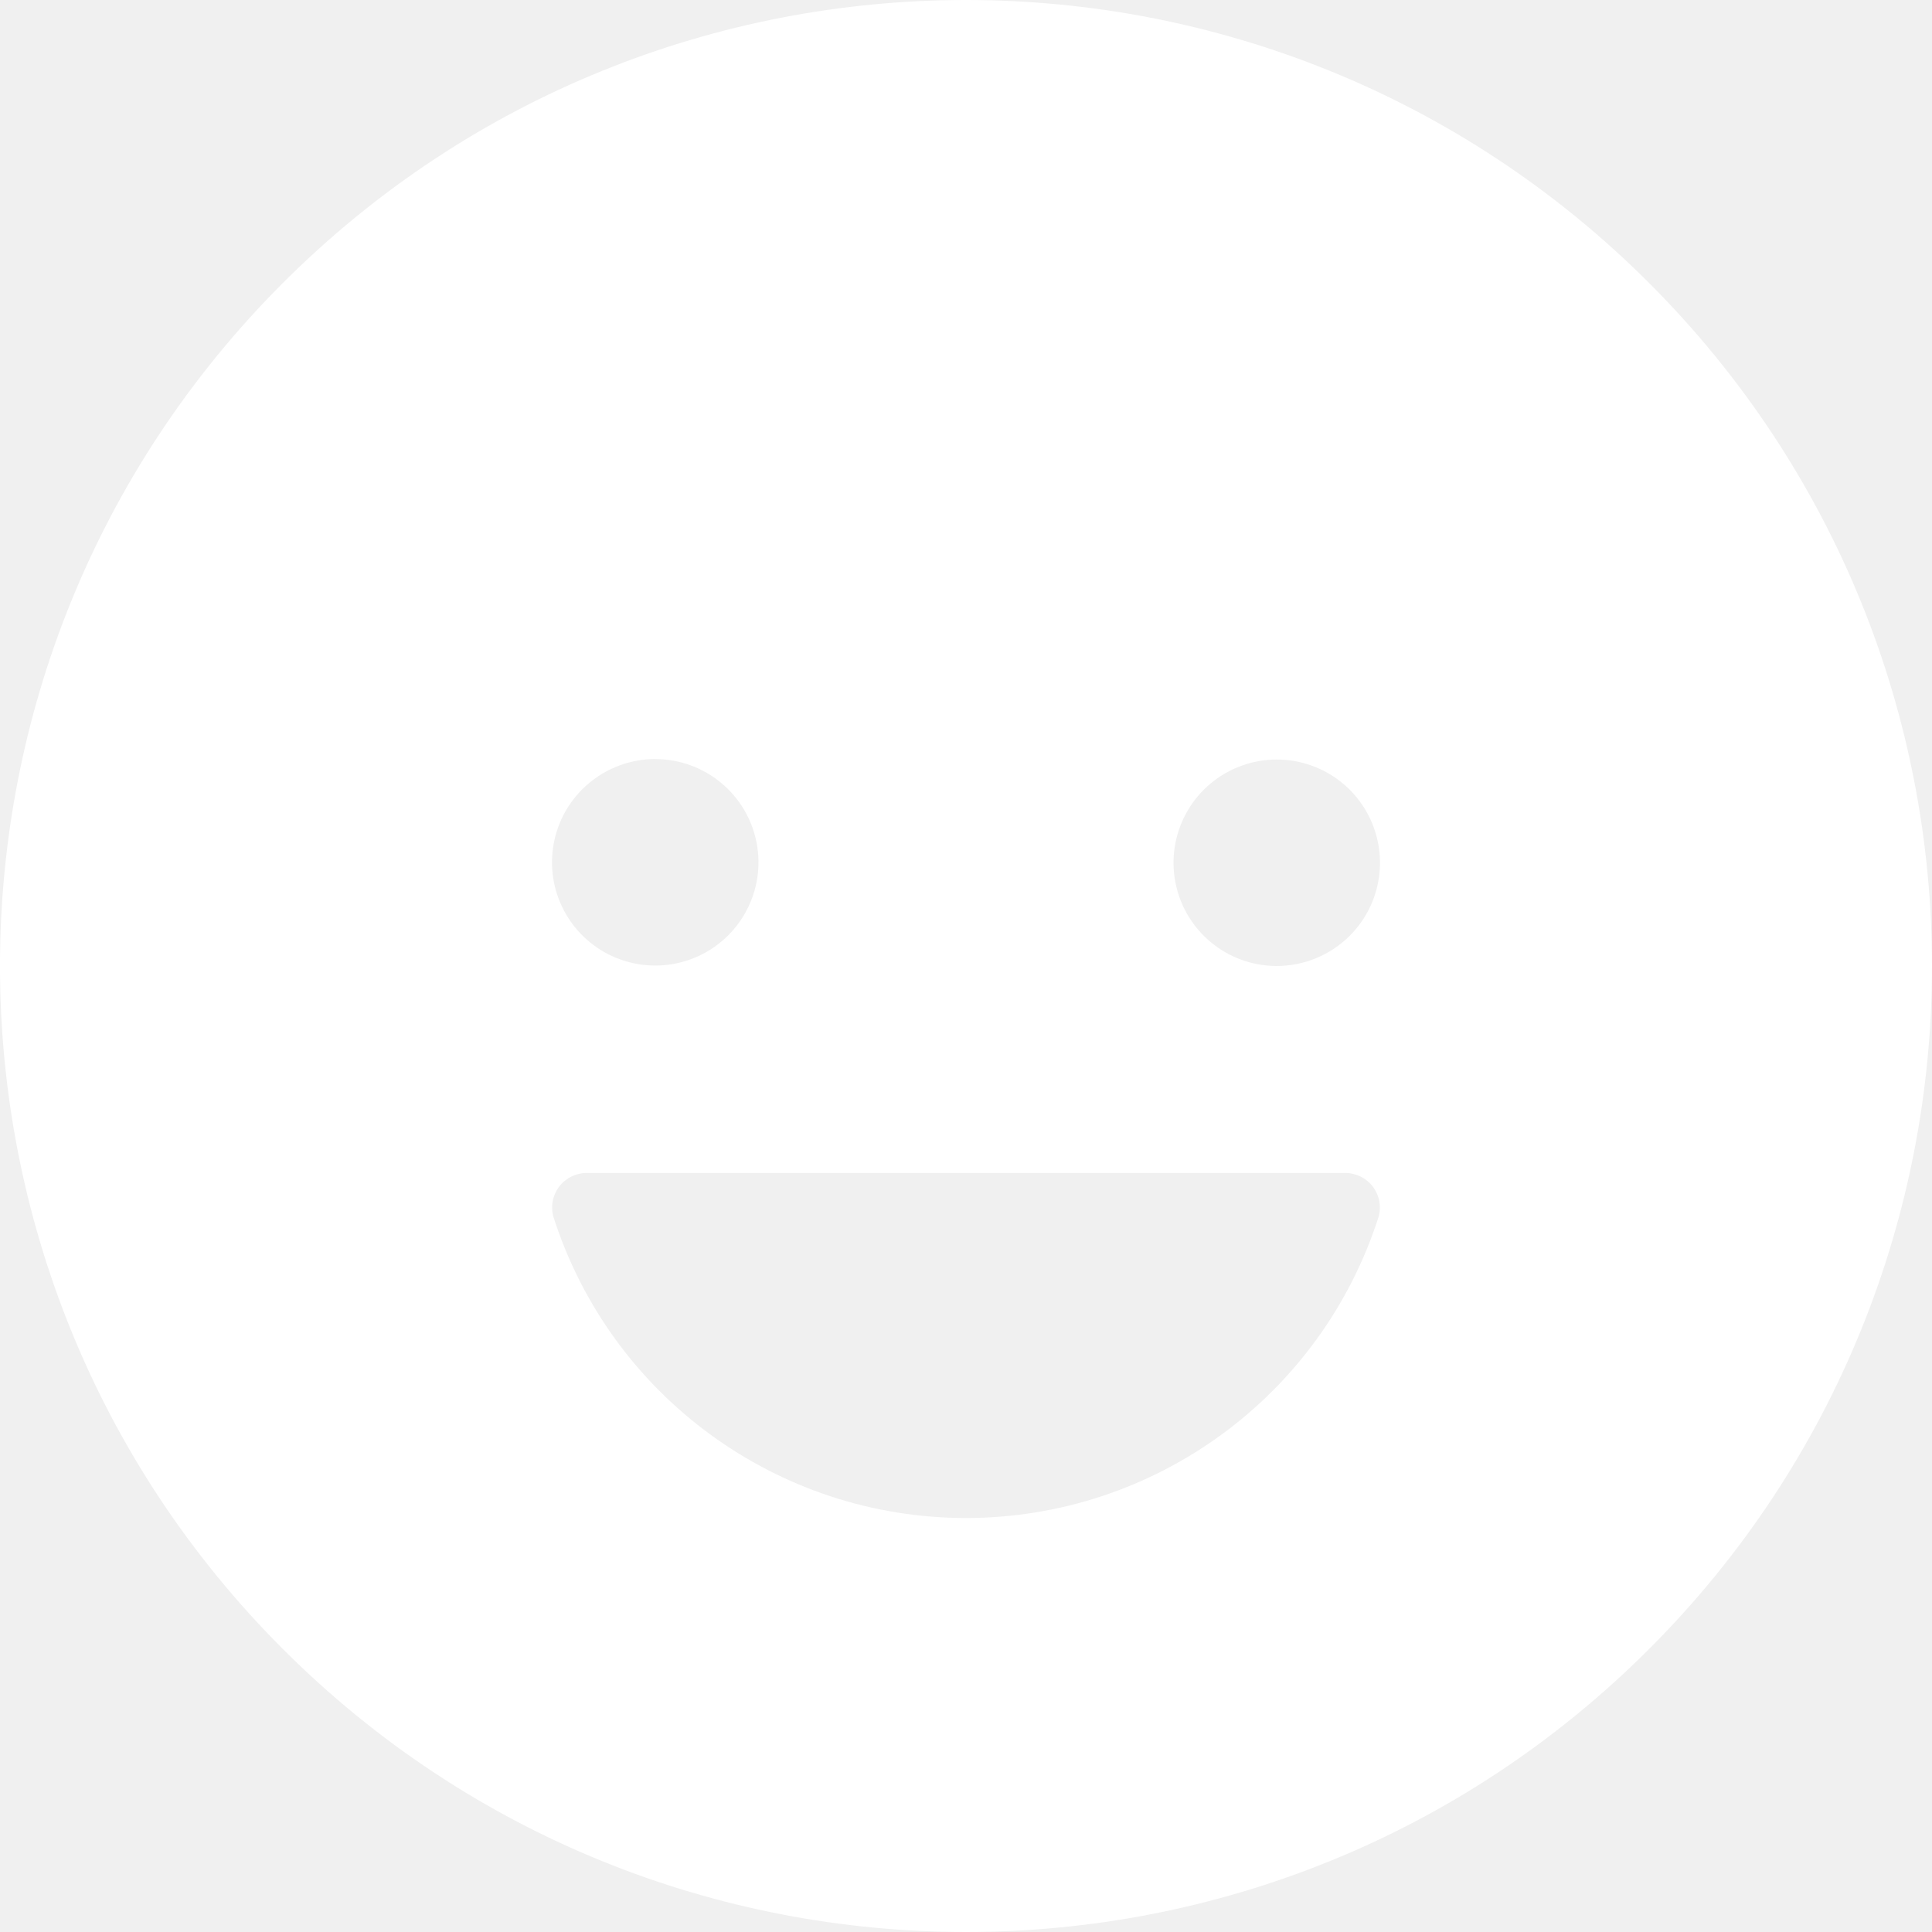
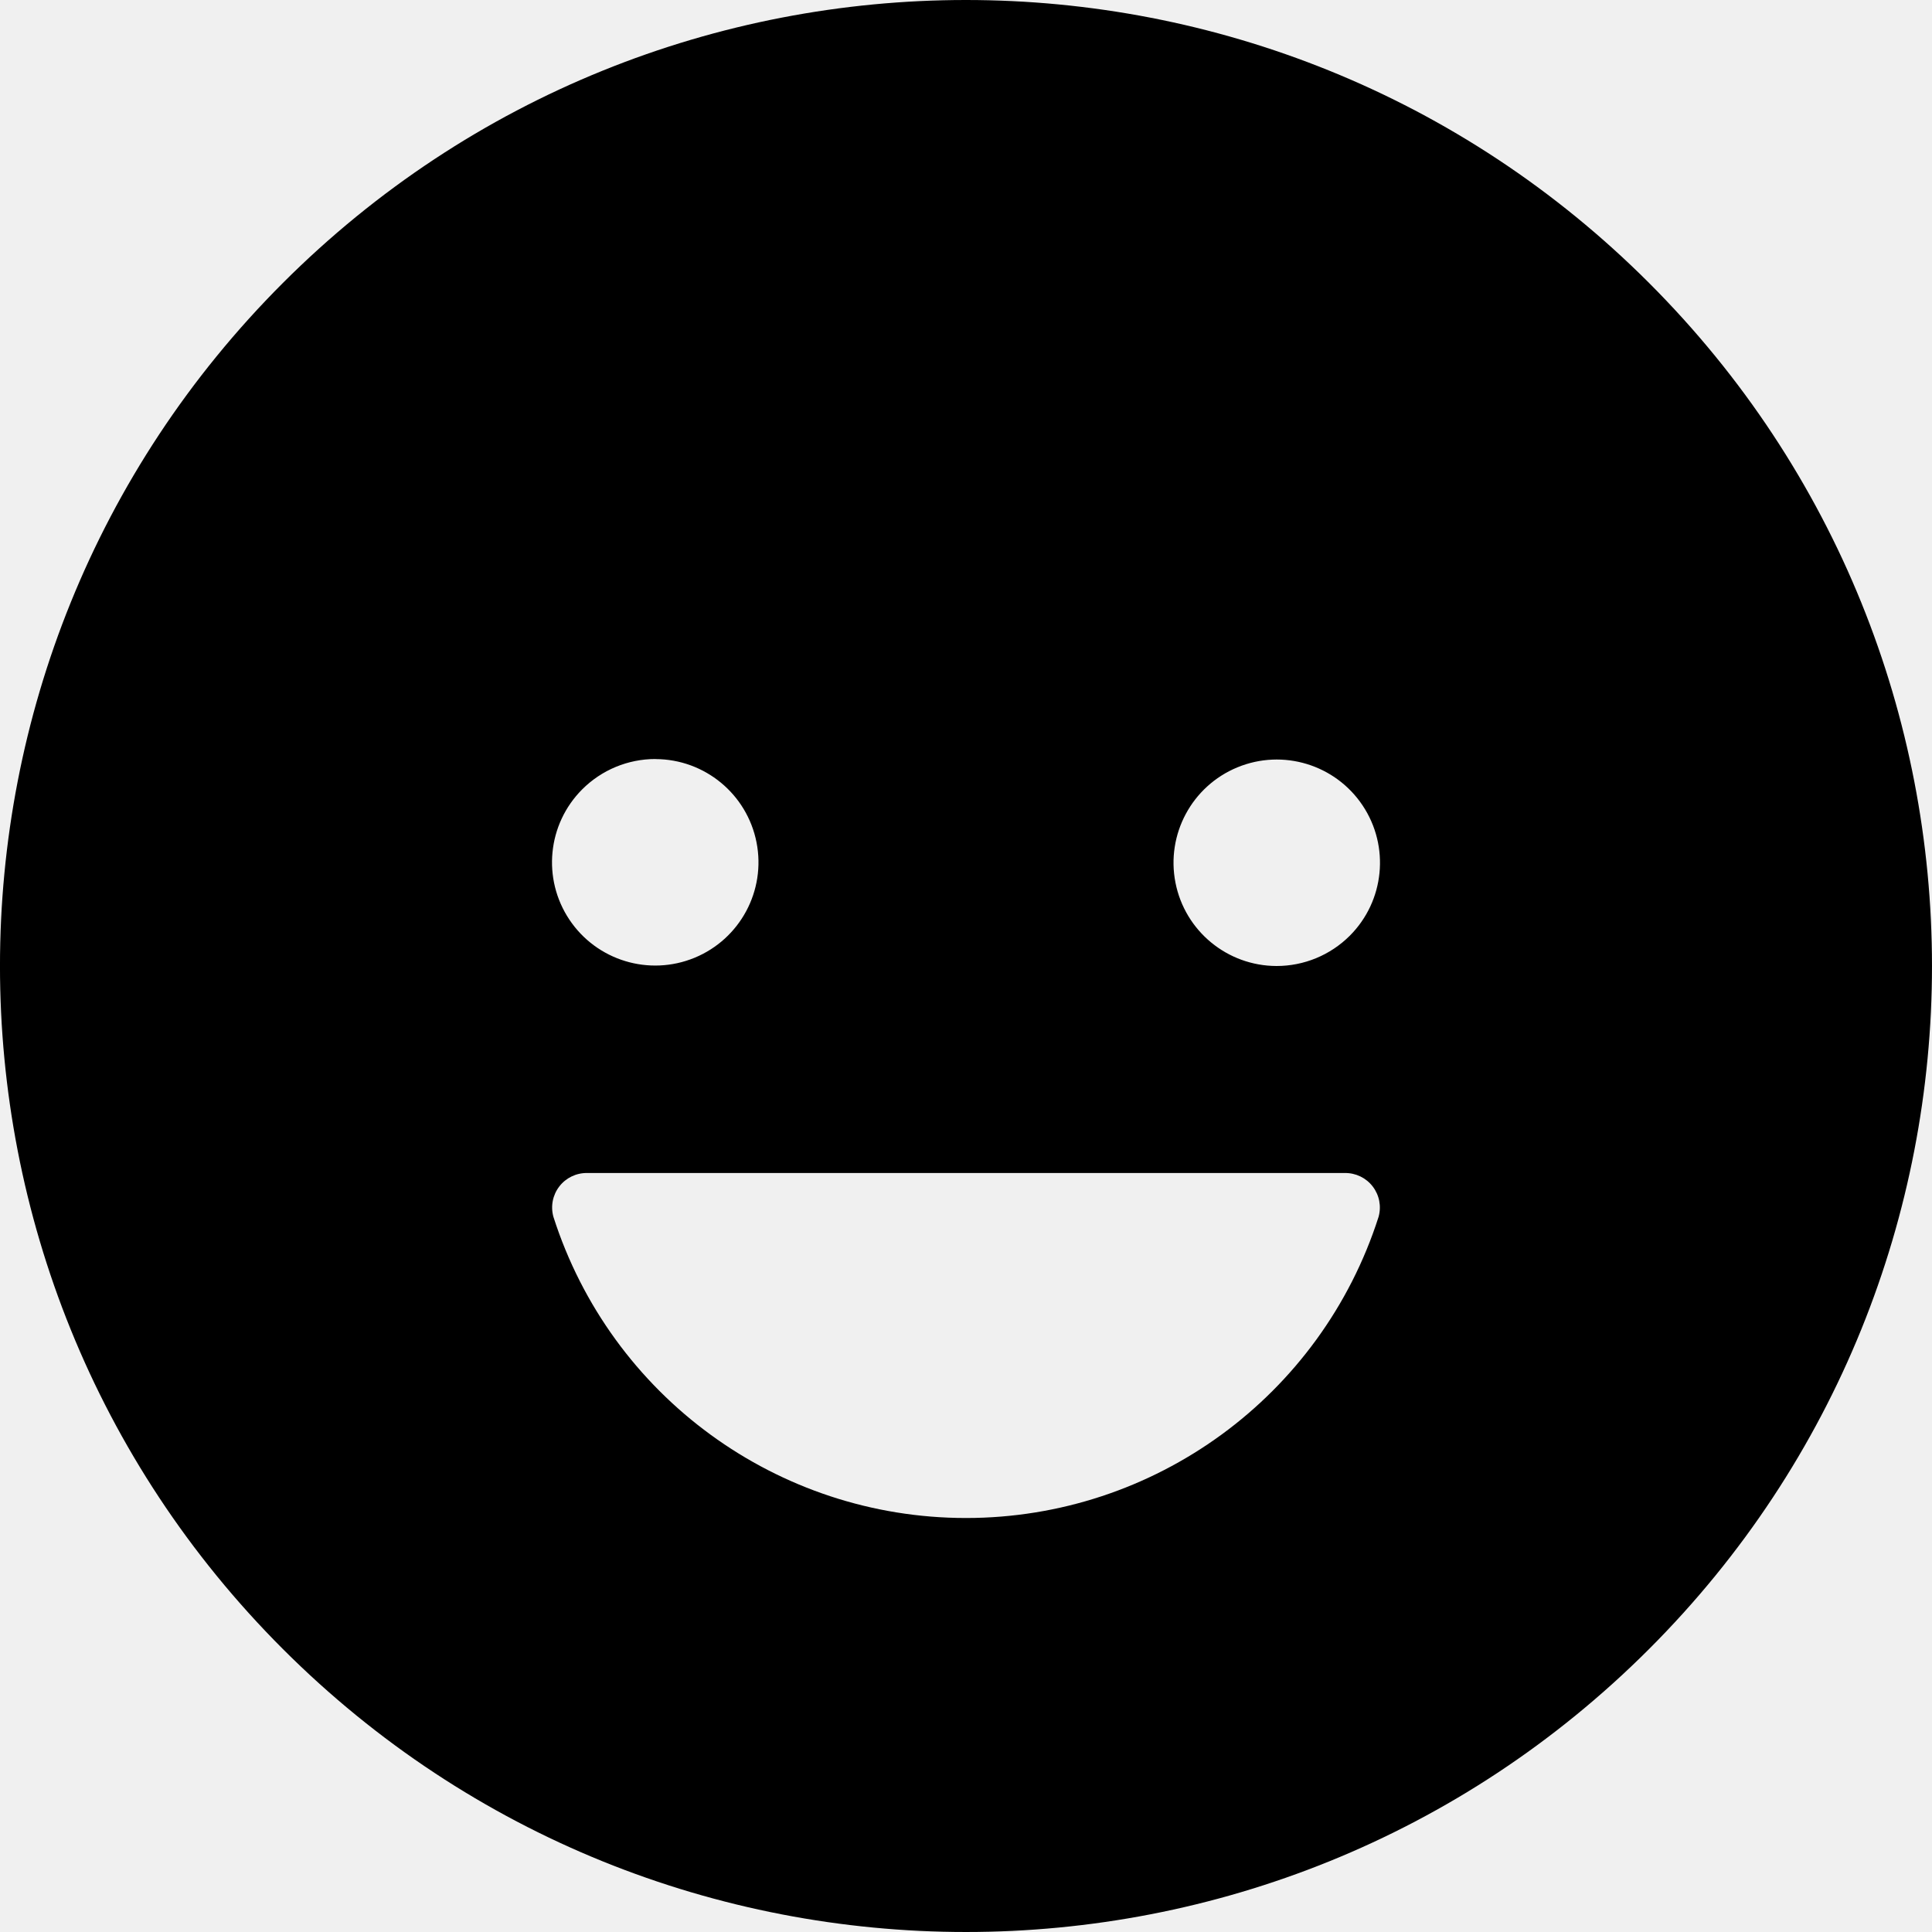
<svg xmlns="http://www.w3.org/2000/svg" width="77.5" height="77.5" viewBox="0 0 77.5 77.5">
-   <path id="happy" d="M98.15,43.35a38.75,38.75,0,1,0,0,54.8,38.749,38.749,0,0,0,0-54.8Zm-39.855,19.1a4.141,4.141,0,1,1-2.939,1.213A4.152,4.152,0,0,1,58.295,62.447ZM87.3,80.813a17.377,17.377,0,0,1-33.1,0,1.384,1.384,0,0,1,1.355-1.759H85.947A1.384,1.384,0,0,1,87.3,80.813ZM83.205,70.75a4.141,4.141,0,1,1,2.939-1.213A4.152,4.152,0,0,1,83.205,70.75Z" transform="translate(-32 -32)" fill="#fff" />
+   <path id="happy" d="M98.15,43.35a38.75,38.75,0,1,0,0,54.8,38.749,38.749,0,0,0,0-54.8Zm-39.855,19.1a4.141,4.141,0,1,1-2.939,1.213A4.152,4.152,0,0,1,58.295,62.447ZM87.3,80.813a17.377,17.377,0,0,1-33.1,0,1.384,1.384,0,0,1,1.355-1.759H85.947A1.384,1.384,0,0,1,87.3,80.813ZM83.205,70.75a4.141,4.141,0,1,1,2.939-1.213A4.152,4.152,0,0,1,83.205,70.75Z" transform="translate(-32 -32)" fill="" />
</svg>
